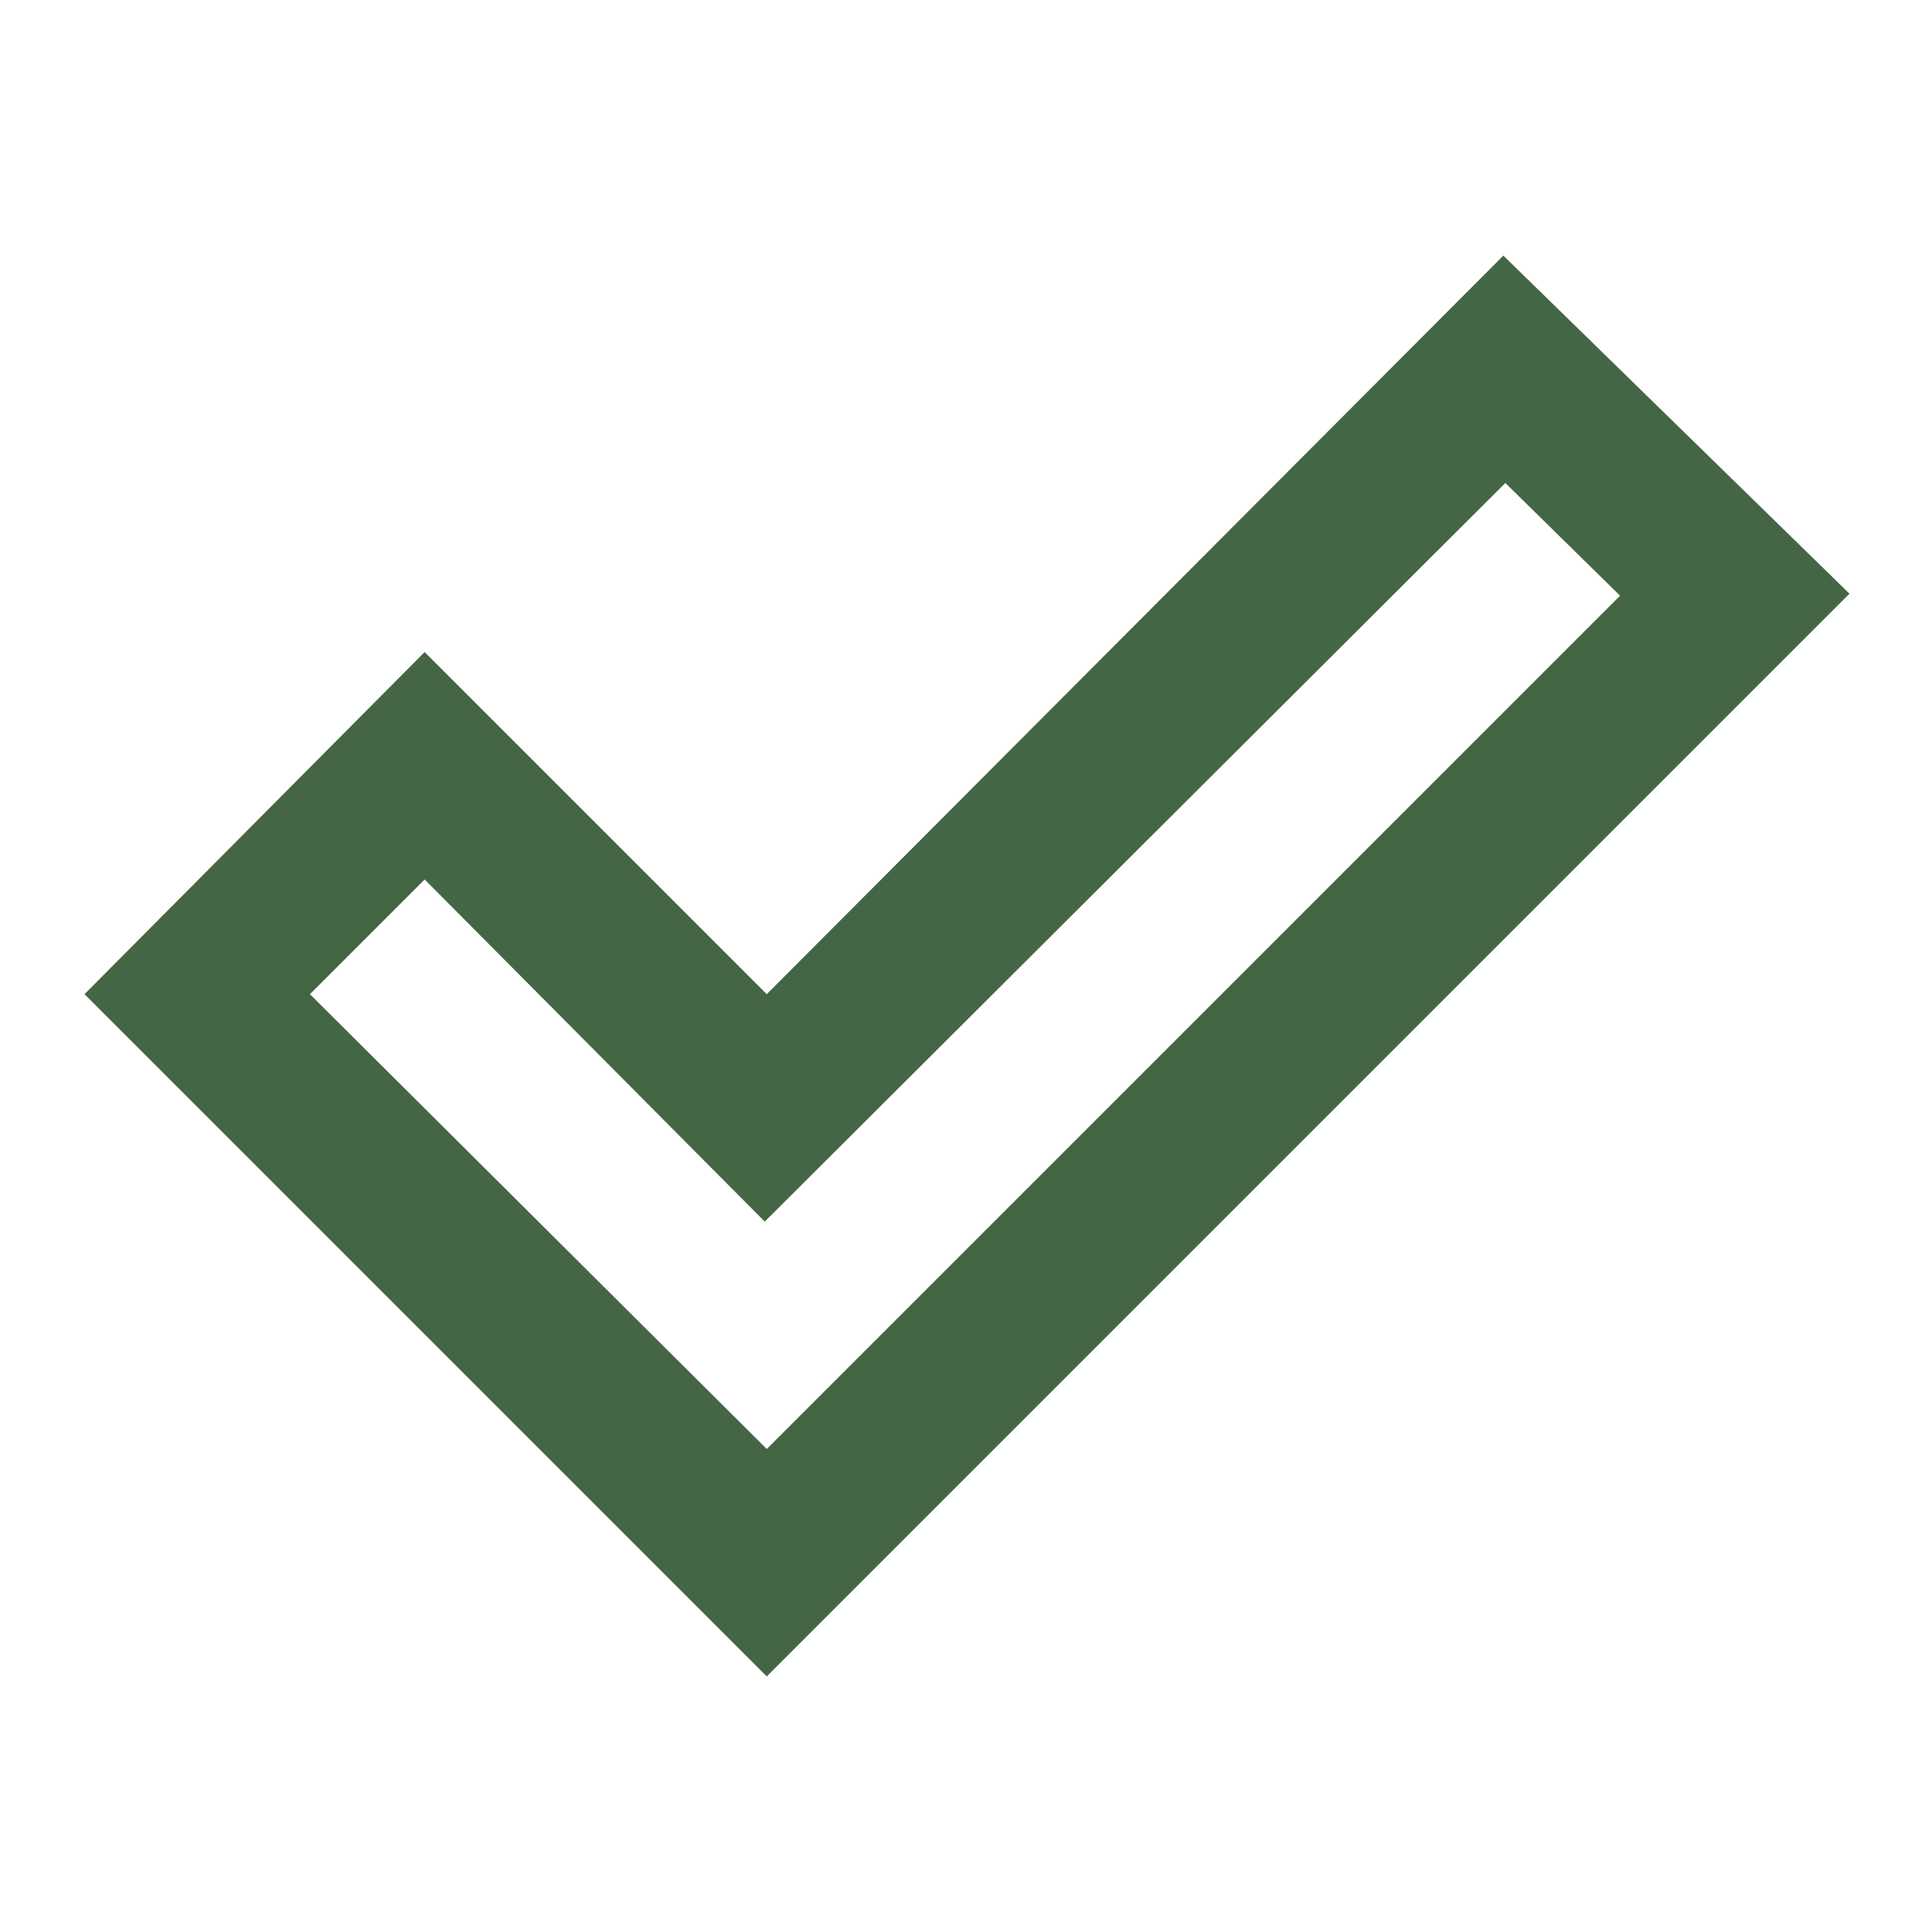
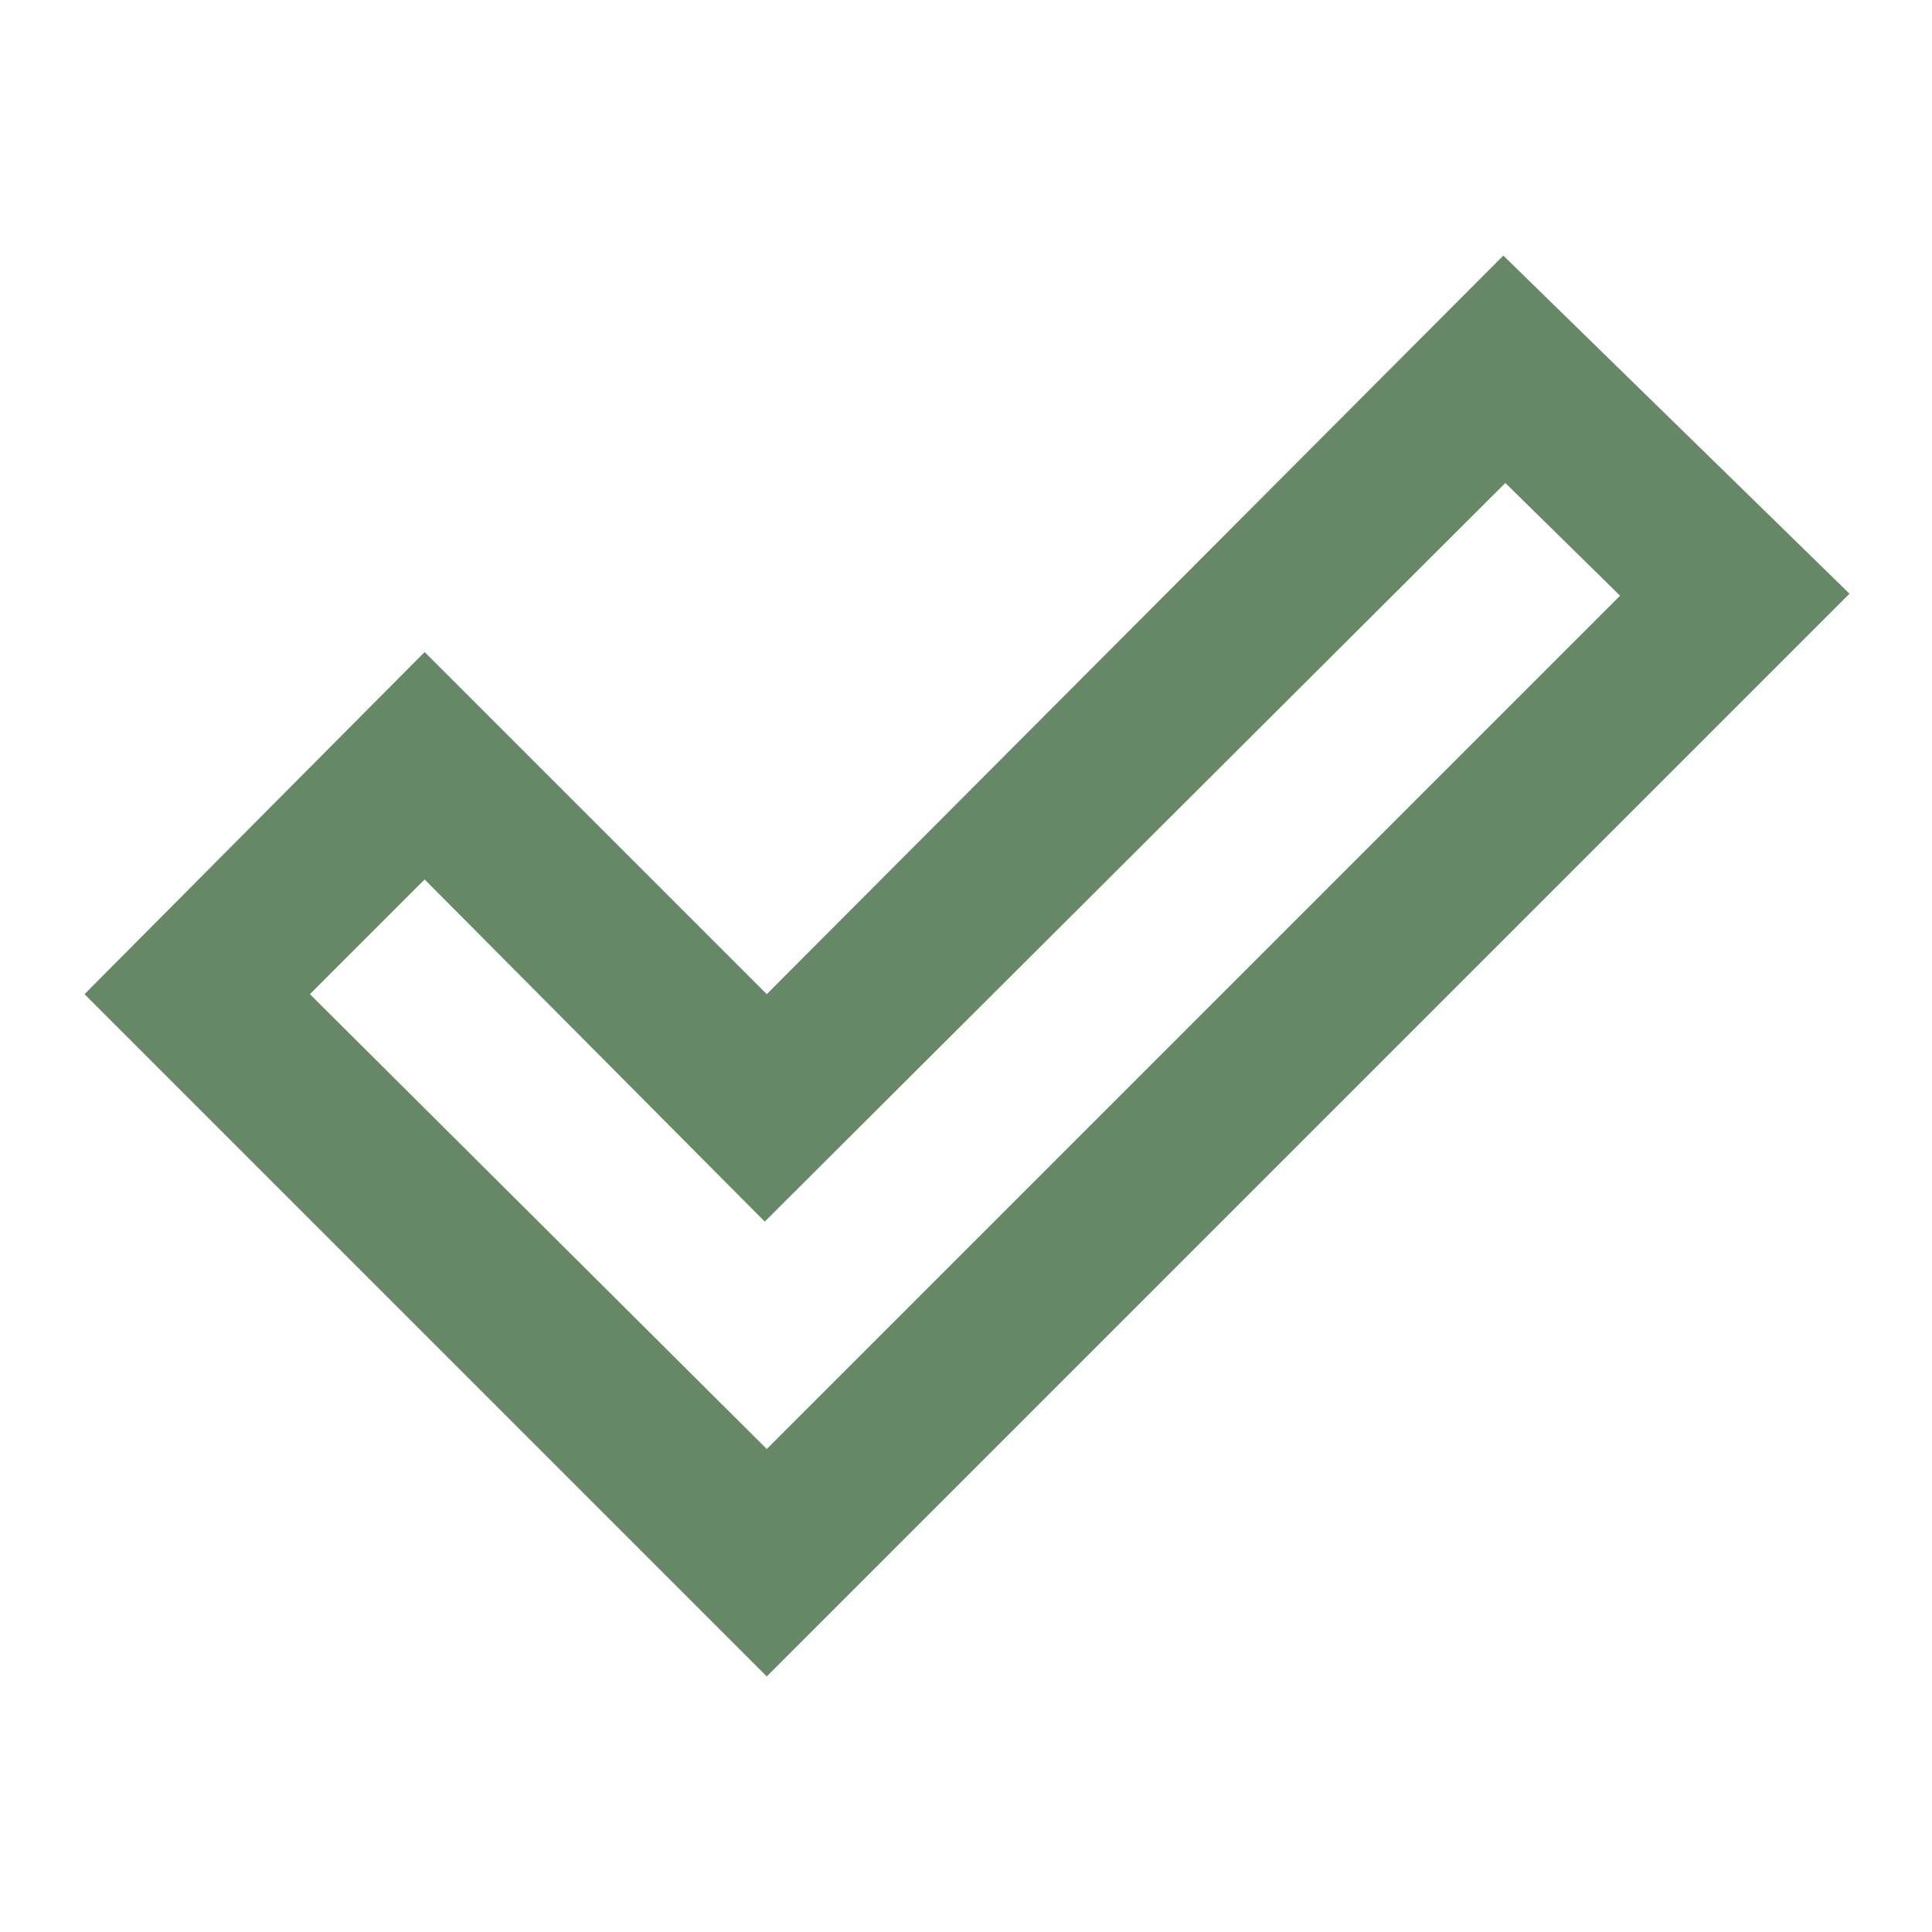
- <svg xmlns="http://www.w3.org/2000/svg" height="24px" viewBox="0 -960 960 960" width="24px" fill="#446644">
+ <svg xmlns="http://www.w3.org/2000/svg" height="24px" viewBox="0 -960 960 960" width="24px">
+   <style>
+         path {
+         fill: #668866;
+         }
+         @media (prefers-color-scheme: dark) {
+             path { fill: #446644; }
+         }
+     </style>
  <path d="m381-240 424-424-57-56-368 367-169-170-57 57 227 226Zm0 113L42-466l169-170 170 170 366-367 172 168-538 538Z" />
</svg>
